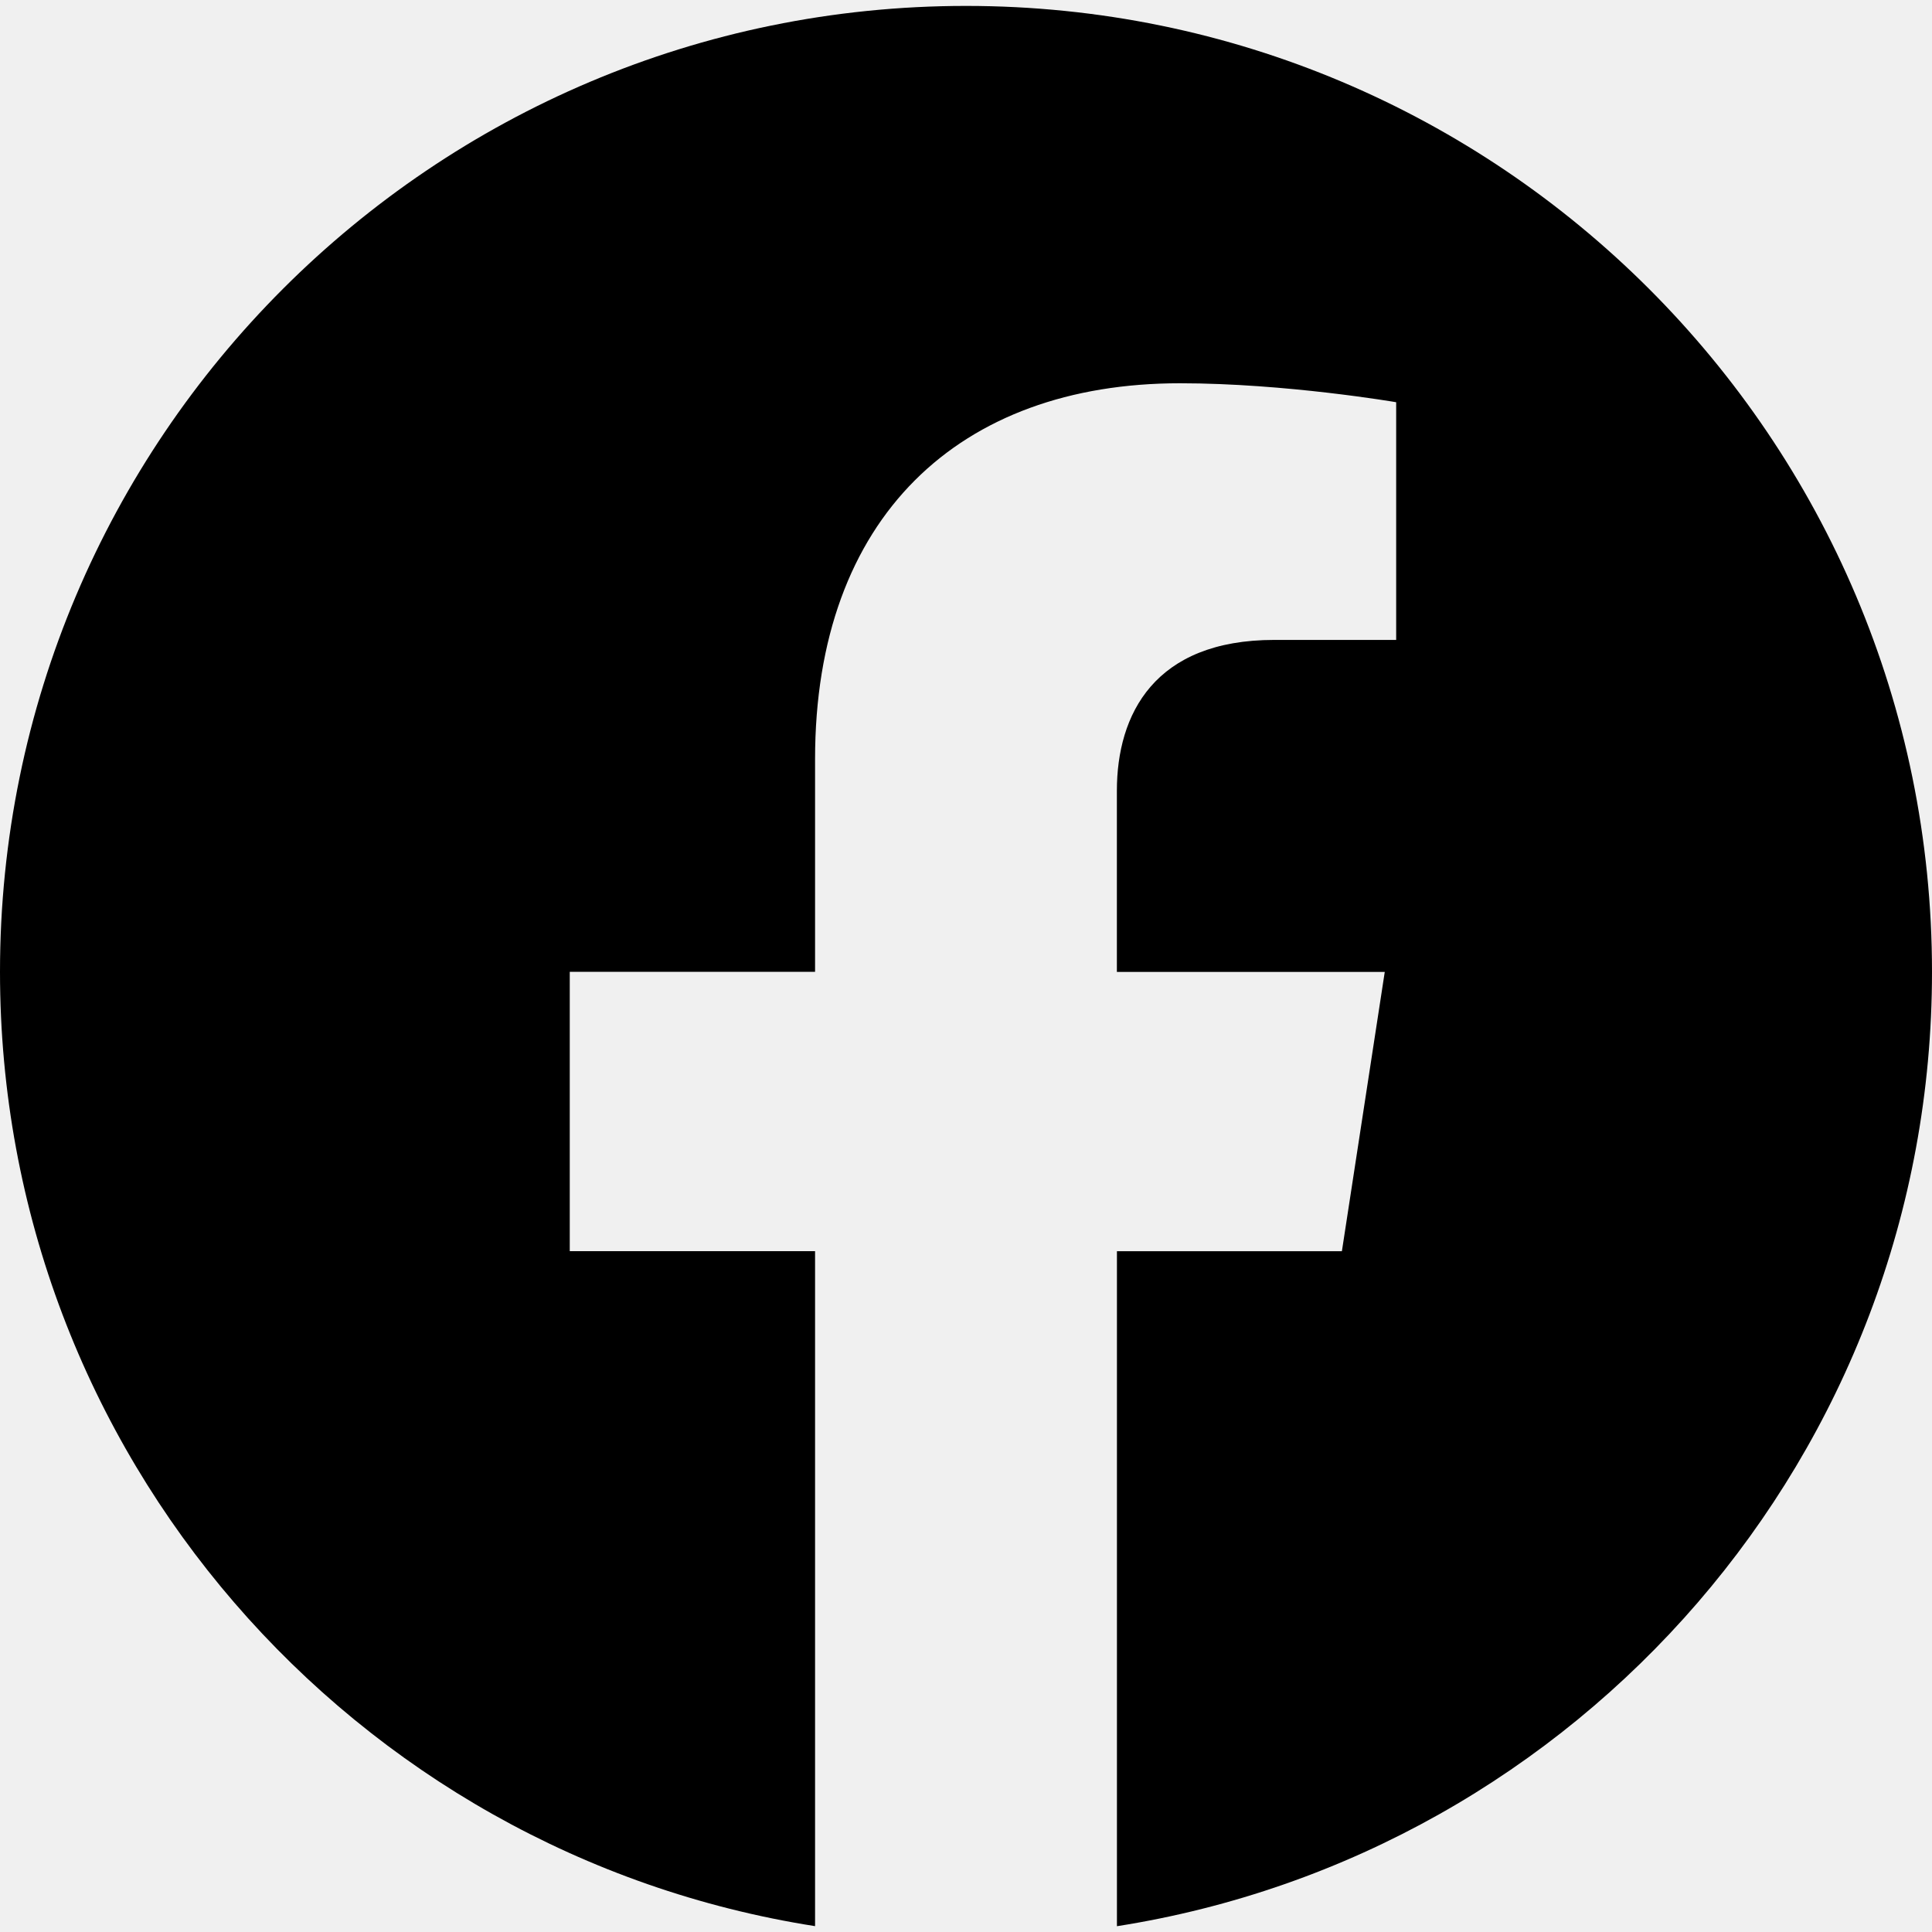
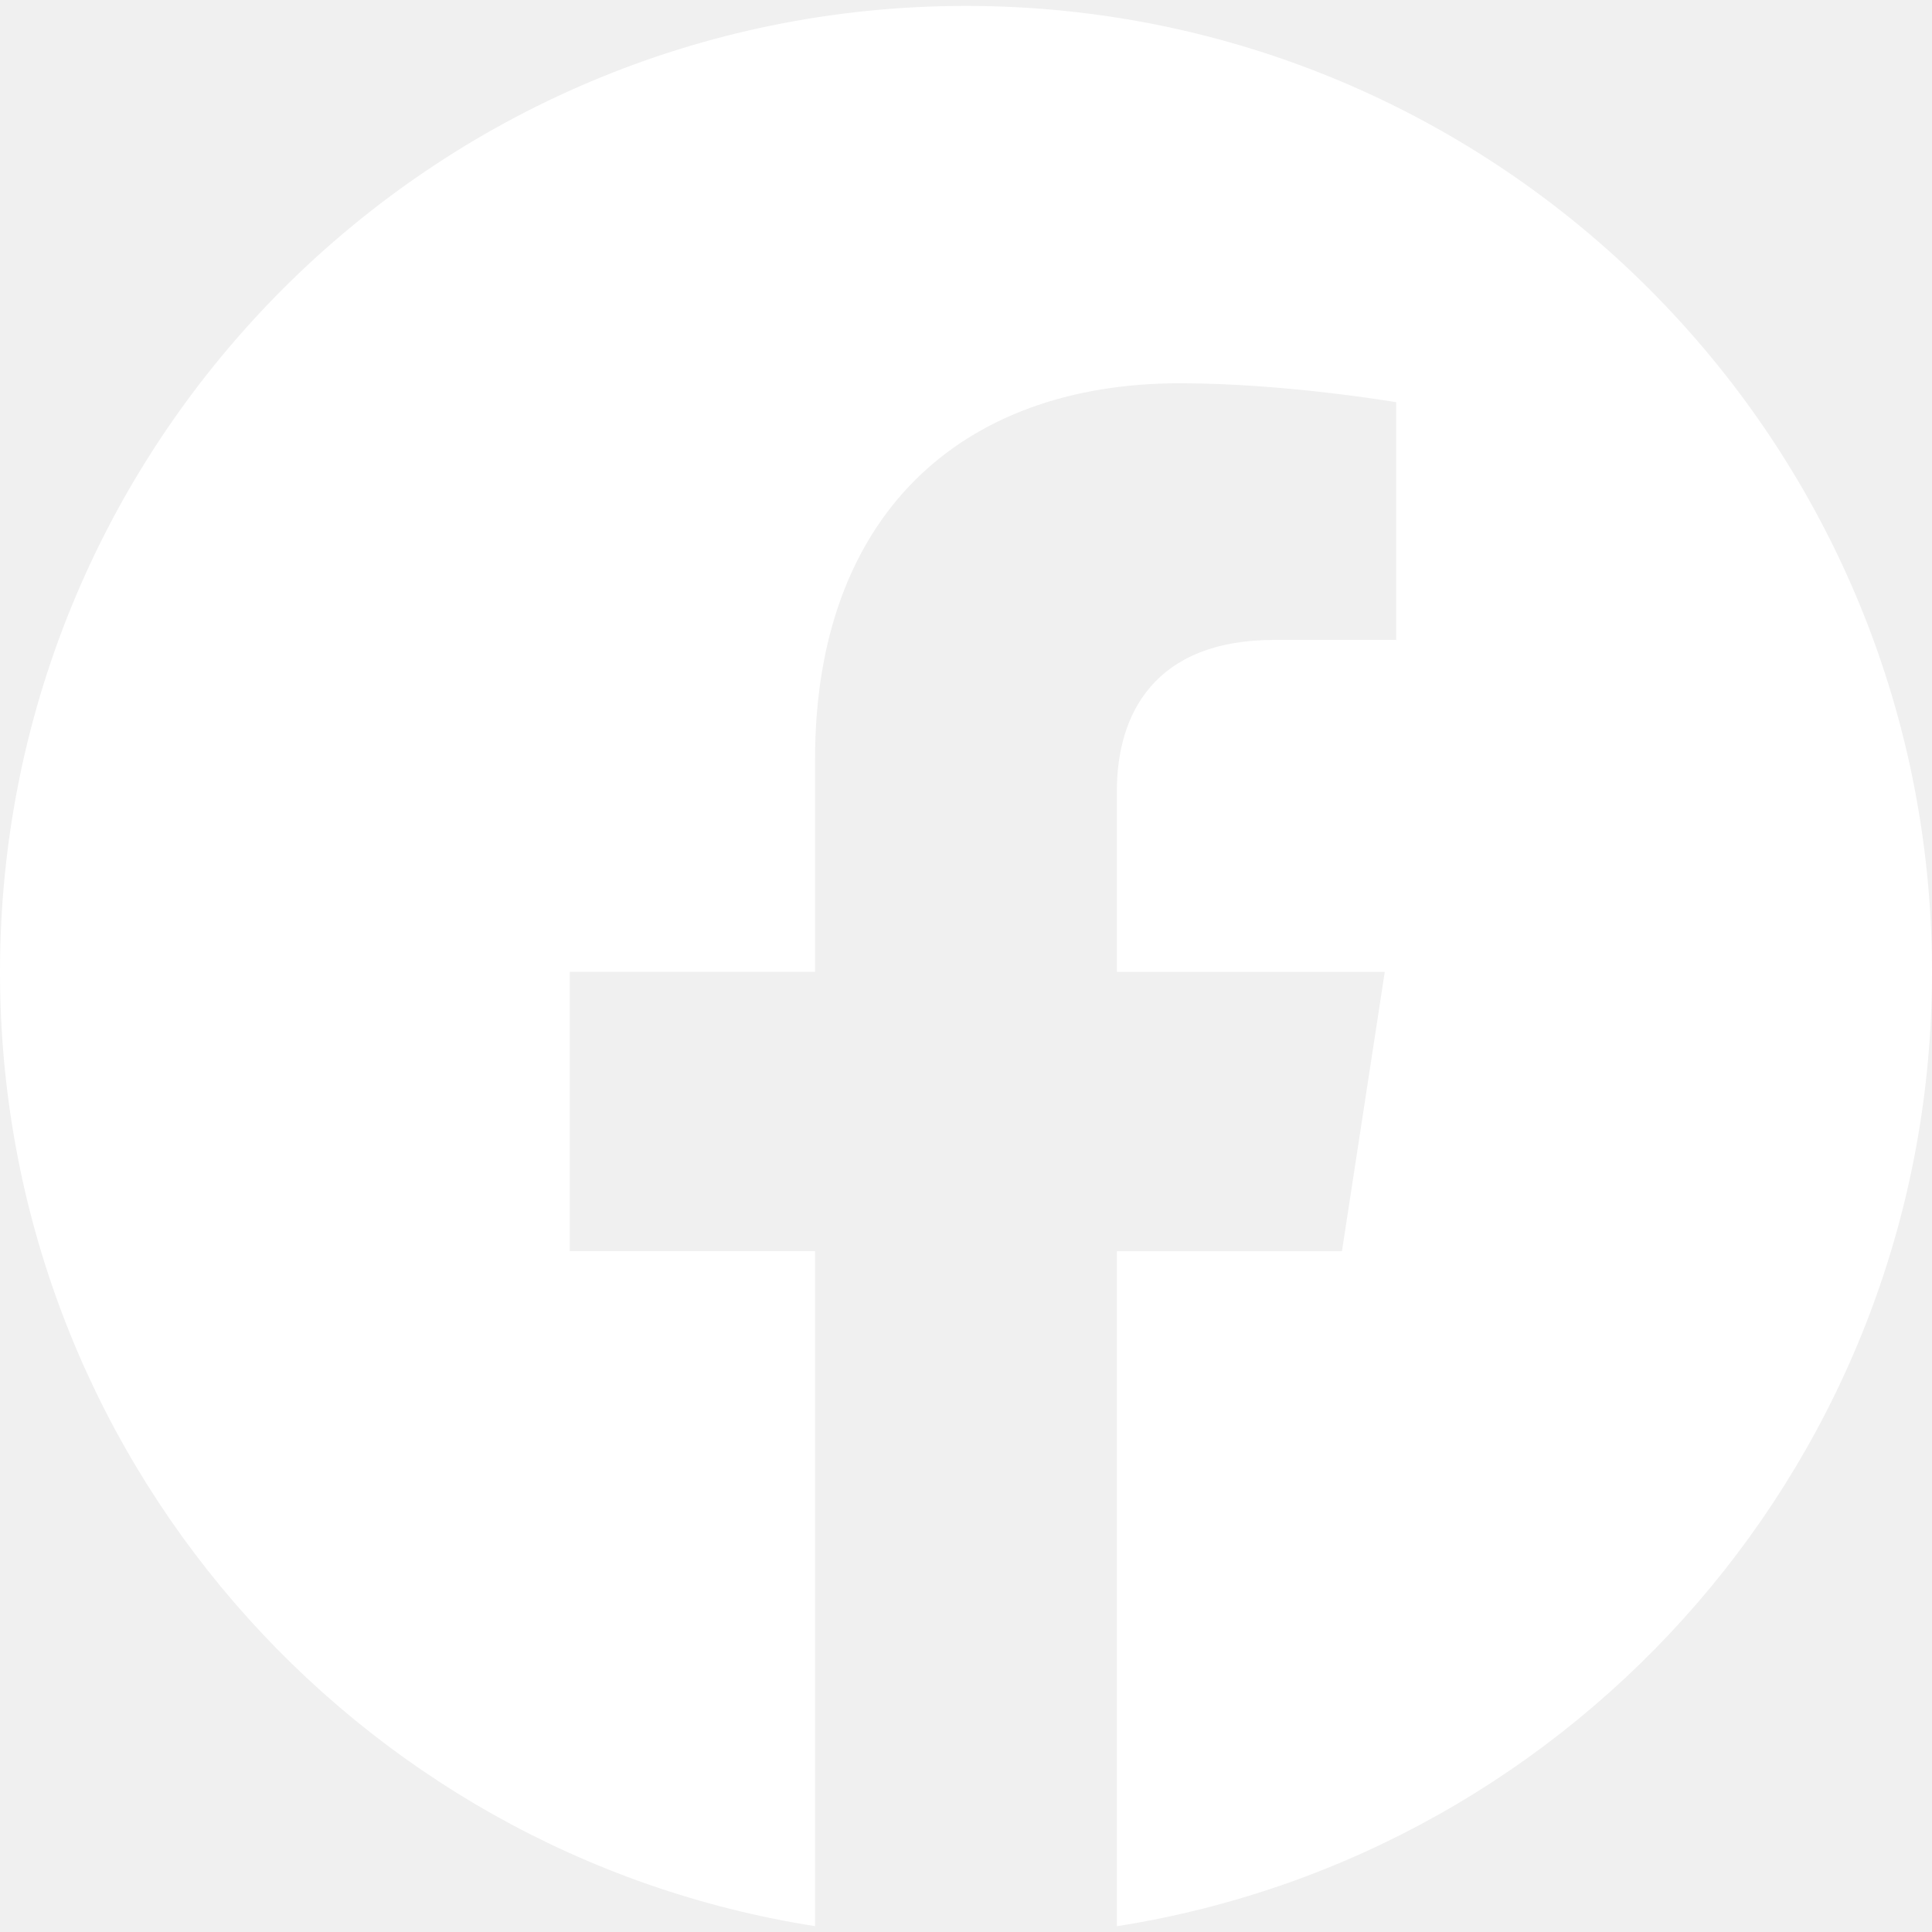
- <svg xmlns="http://www.w3.org/2000/svg" width="32" height="32" fill="none">
-   <path d="M32 16.098c0-8.836-7.164-16-16-16s-16 7.164-16 16c0 7.986 5.85 14.605 13.5 15.805v-11.18H9.437v-4.627H13.5v-3.522c0-4.01 2.39-6.226 6.044-6.226 1.75 0 3.581.314 3.581.314v3.937h-2.018c-1.988 0-2.608 1.233-2.608 2.499v3h4.437l-.71 4.626H18.5v11.18C26.149 30.703 32 24.083 32 16.098Z" fill="#000" />
+ <svg xmlns="http://www.w3.org/2000/svg" width="32" height="32" viewBox="0 0 32 32" fill="none">
+   <g clip-path="url(#clip0_105_283)">
+     <path d="M32 16.098C32 7.262 24.836 0.098 16 0.098C7.164 0.098 0 7.262 0 16.098C0 24.084 5.851 30.703 13.5 31.903V20.723H9.437V16.096H13.5V12.574C13.5 8.564 15.889 6.348 19.544 6.348C21.293 6.348 23.125 6.662 23.125 6.662V10.599H21.107C19.119 10.599 18.499 11.832 18.499 13.098V16.098H22.936L22.227 20.724H18.499V31.904C26.149 30.703 32 24.083 32 16.098Z" fill="white" />
+   </g>
+   <defs>
+     <clipPath id="clip0_105_283">
+       <rect width="32" height="32" fill="white" />
+     </clipPath>
+   </defs>
</svg>
